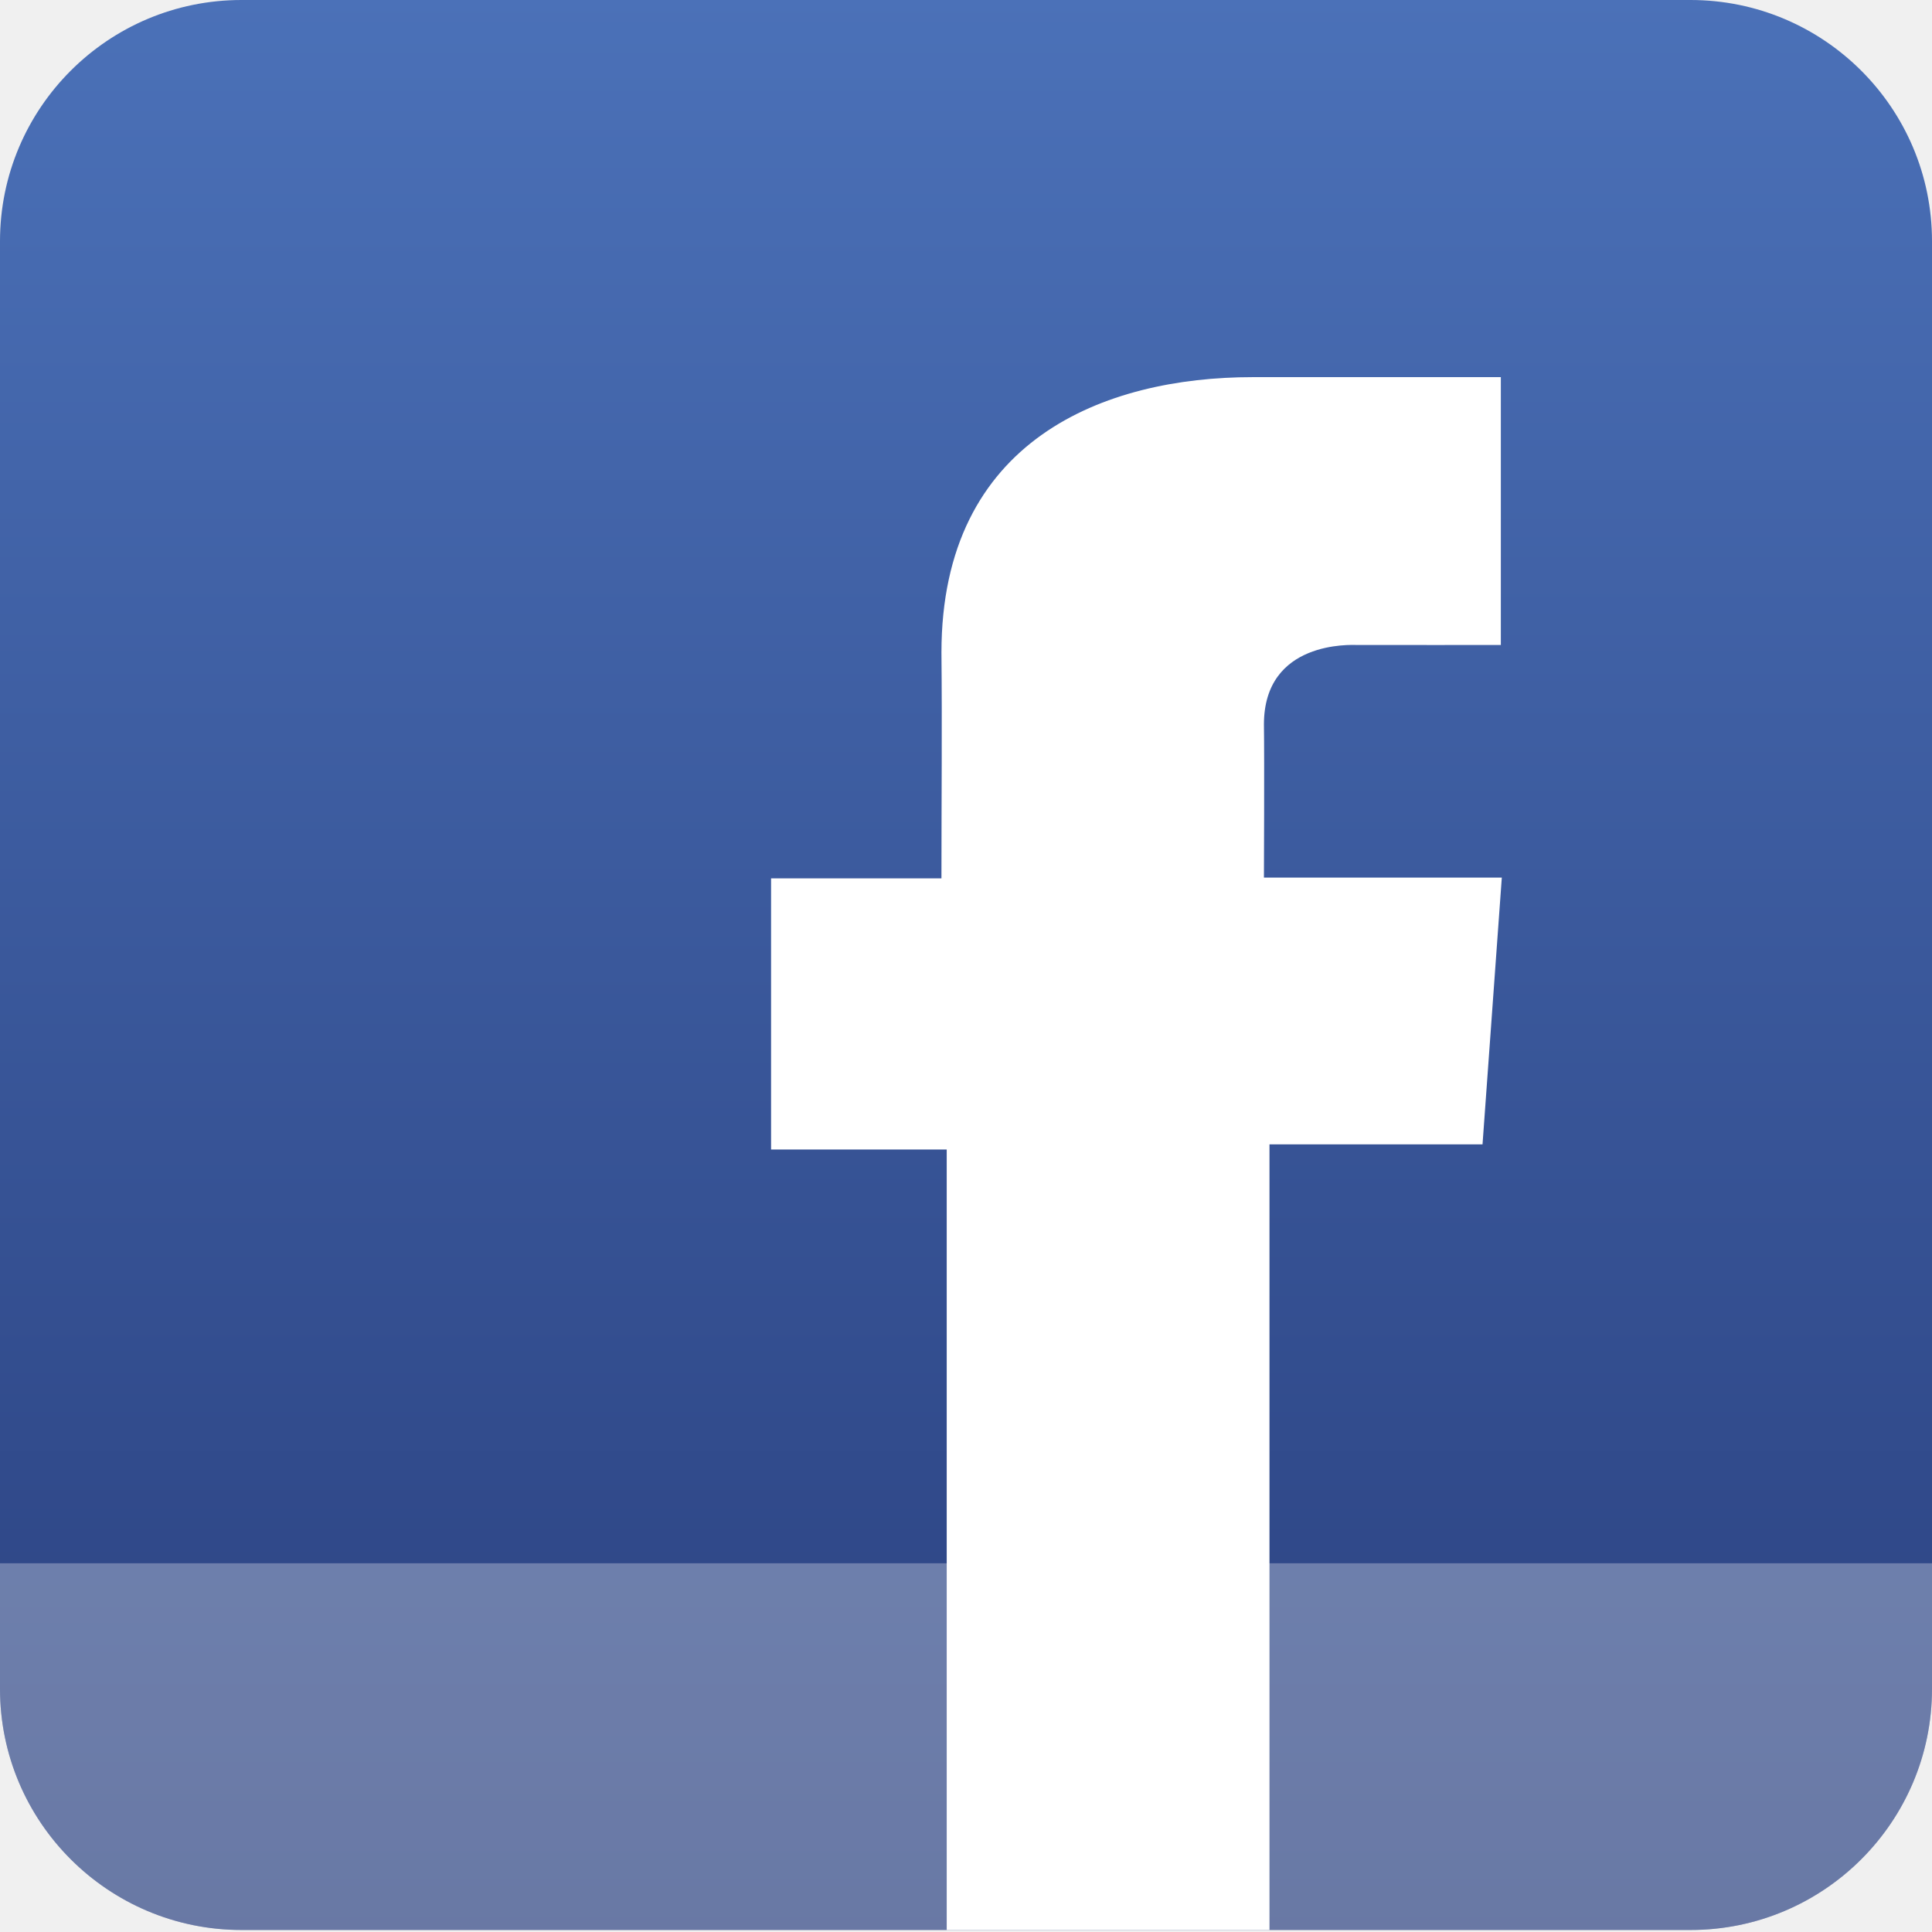
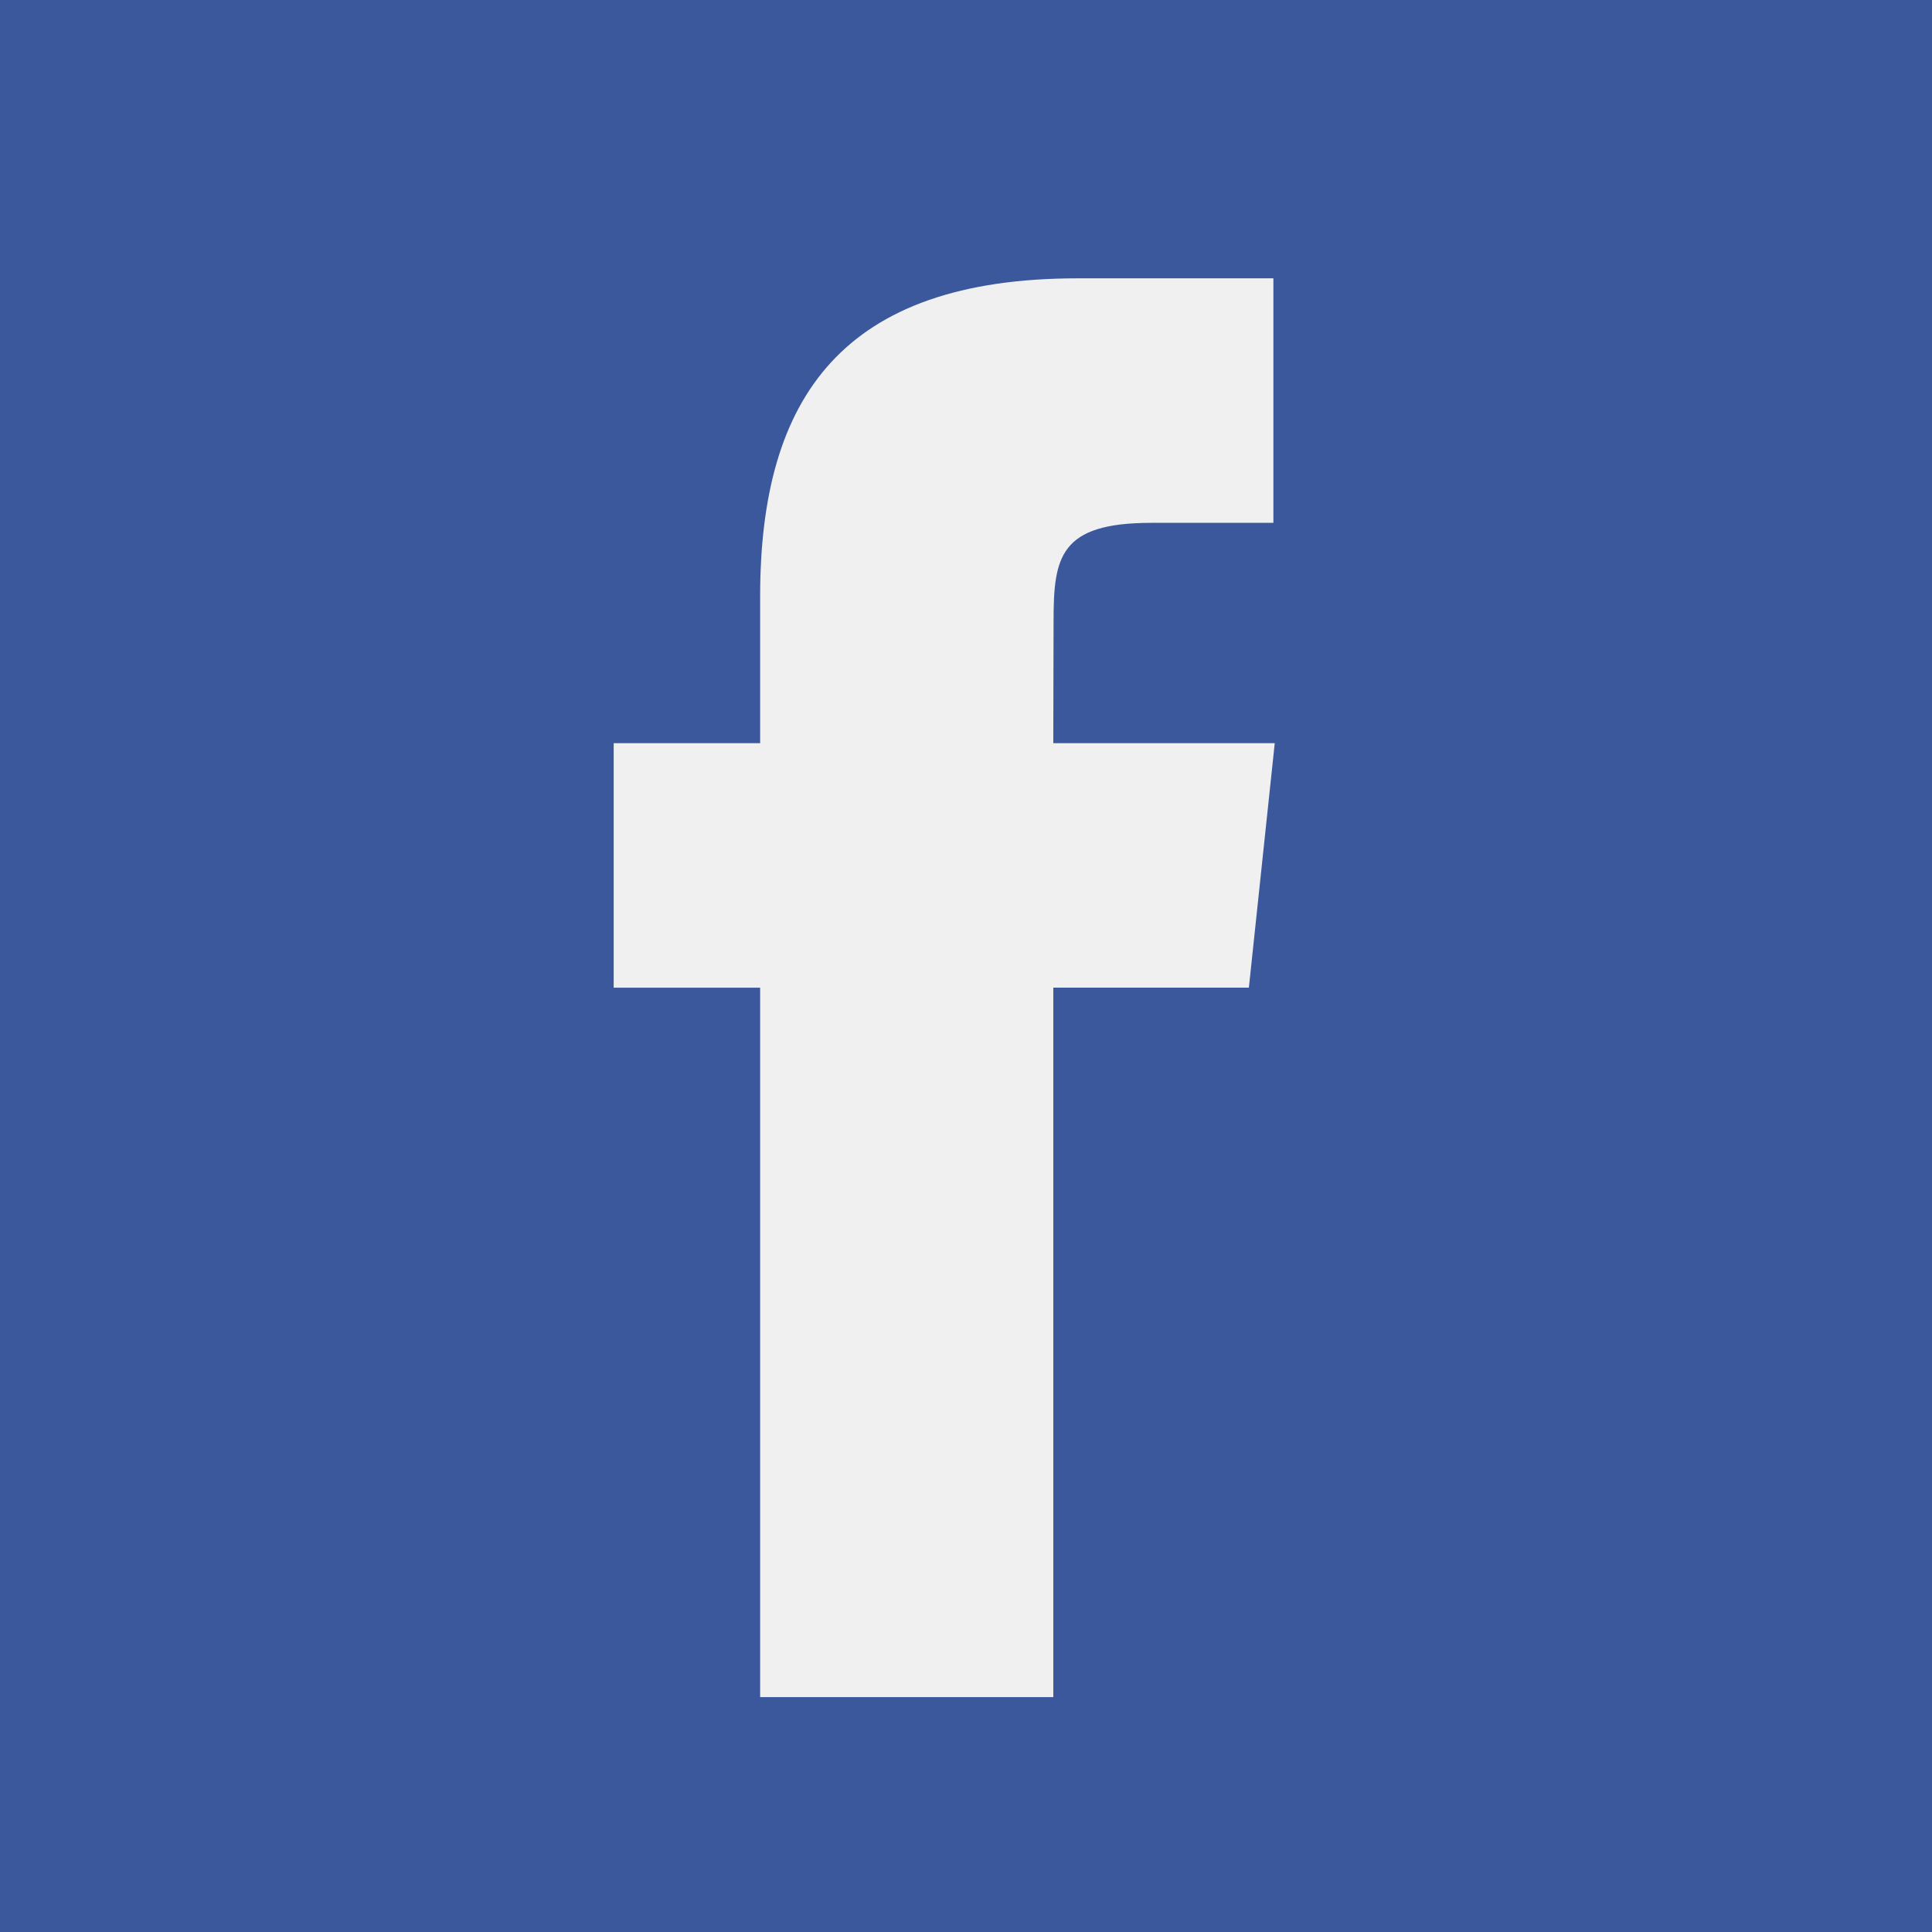
- <svg xmlns="http://www.w3.org/2000/svg" version="1.1" id="Icon" x="0px" y="0px" viewBox="176 76 48 48" enable-background="new 176 76 48 48" xml:space="preserve">
-   <linearGradient id="SVGID_1_" gradientUnits="userSpaceOnUse" x1="73.043" y1="79.398" x2="73.043" y2="82.16" gradientTransform="matrix(17.3612 0 0 17.3612 -1068.118 -1302.446)">
-     <stop offset="0" style="stop-color:#4B71B8" />
-     <stop offset="1" style="stop-color:#293F7E" />
-   </linearGradient>
-   <path fill="url(#SVGID_1_)" d="M224,117.957c0,3.308-2.688,5.993-6,5.993h-36c-3.313,0-6-2.686-6-5.993V81.994  c0-3.31,2.687-5.994,6-5.994h36c3.312,0,6,2.684,6,5.994V117.957z" />
-   <path opacity="0.3" fill="#FFFFFF" enable-background="new    " d="M224,114.839v3.118c0,3.308-2.688,5.993-6,5.993h-36  c-3.313,0-6-2.686-6-5.993v-3.118H224z" />
-   <path fill="#FFFFFF" d="M213.285,85.37c0,0-3.706,0-6.166,0c-3.659,0-7.729,1.539-7.729,6.843c0.018,1.848,0,3.618,0,5.61h-4.233  v6.736h4.364v19.392h8.019v-19.52h5.293l0.479-6.627h-5.91c0,0,0.013-2.948,0-3.804c0-2.096,2.181-1.976,2.312-1.976  c1.038,0,3.056,0.003,3.574,0V85.37H213.285z" />
+ <svg xmlns="http://www.w3.org/2000/svg" width="67" height="67">
+   <g>
+     <path d="m26.362,58.854h10.166v-24.603h6.782l0.897,-8.478h-7.68l0.01,-4.245c0,-2.21 0.214,-3.396 3.384,-3.396h4.239v-8.48h-6.783c-8.148,0 -11.016,4.114 -11.016,11.03v5.091h-5.079v8.479h5.079v24.602l0.001,0zm-26.362,-58.854h67v67h-67v-67l0,0z" fill="#3A589B" id="svg_1" />
+   </g>
</svg>
